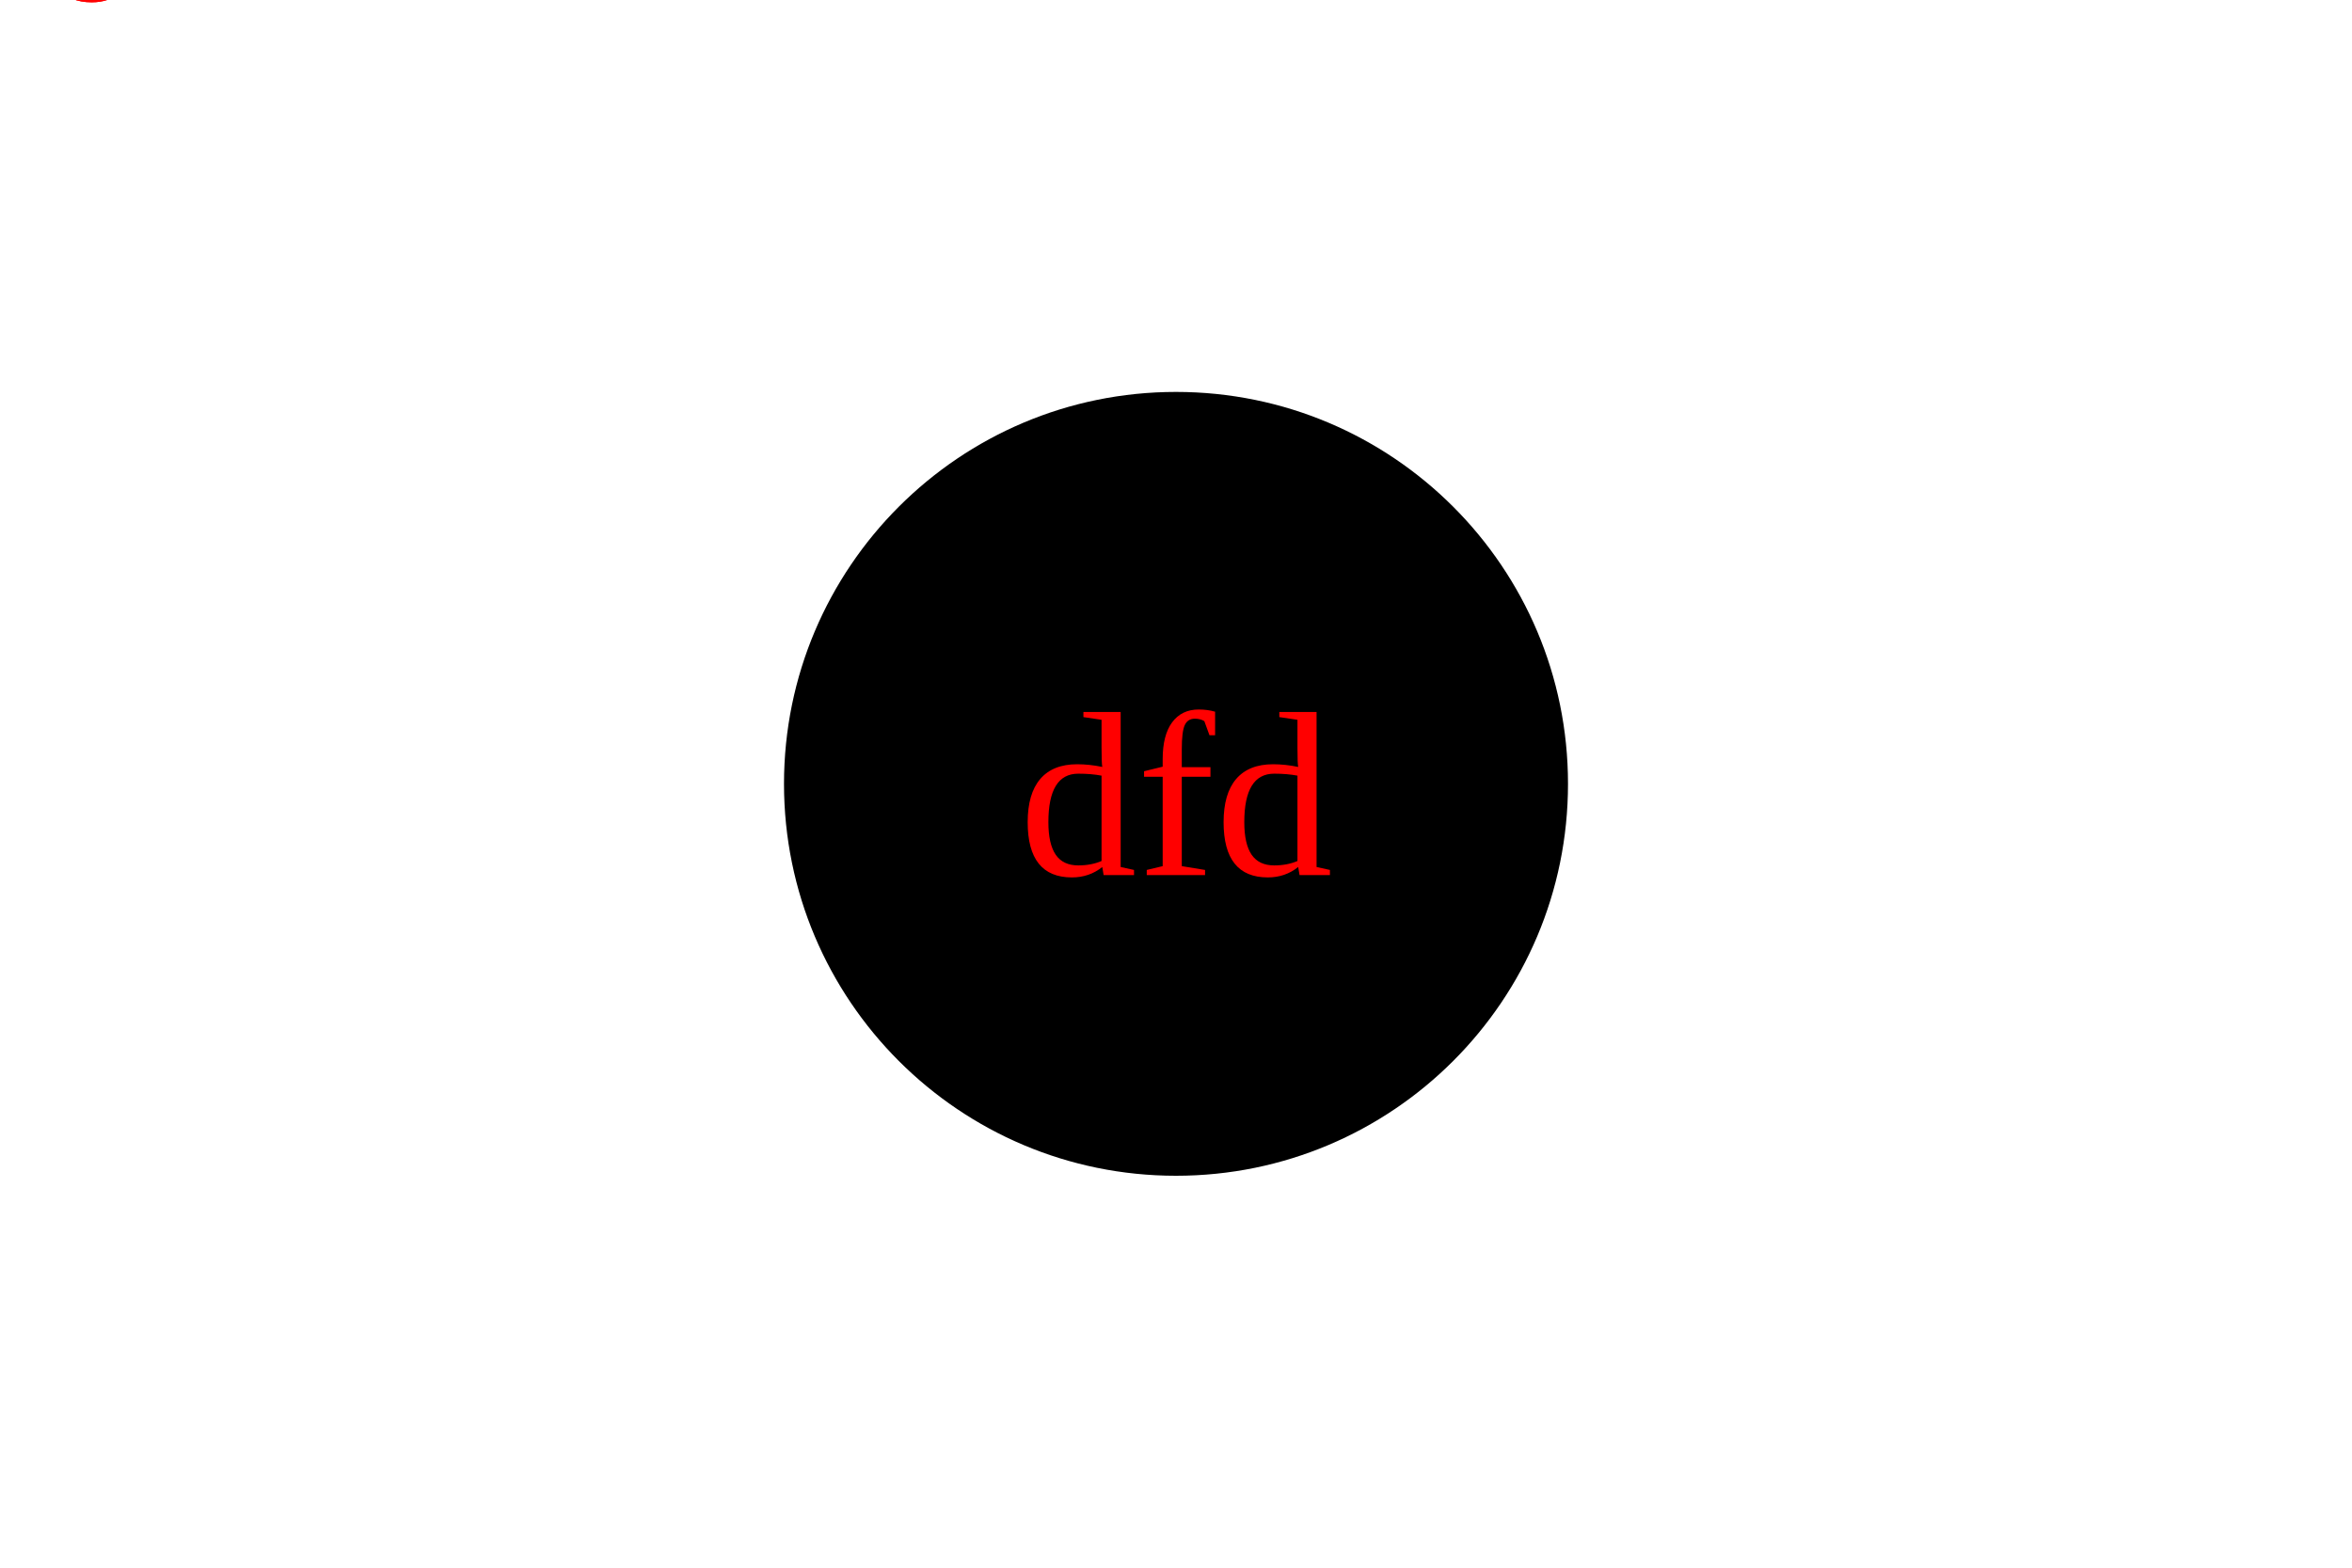
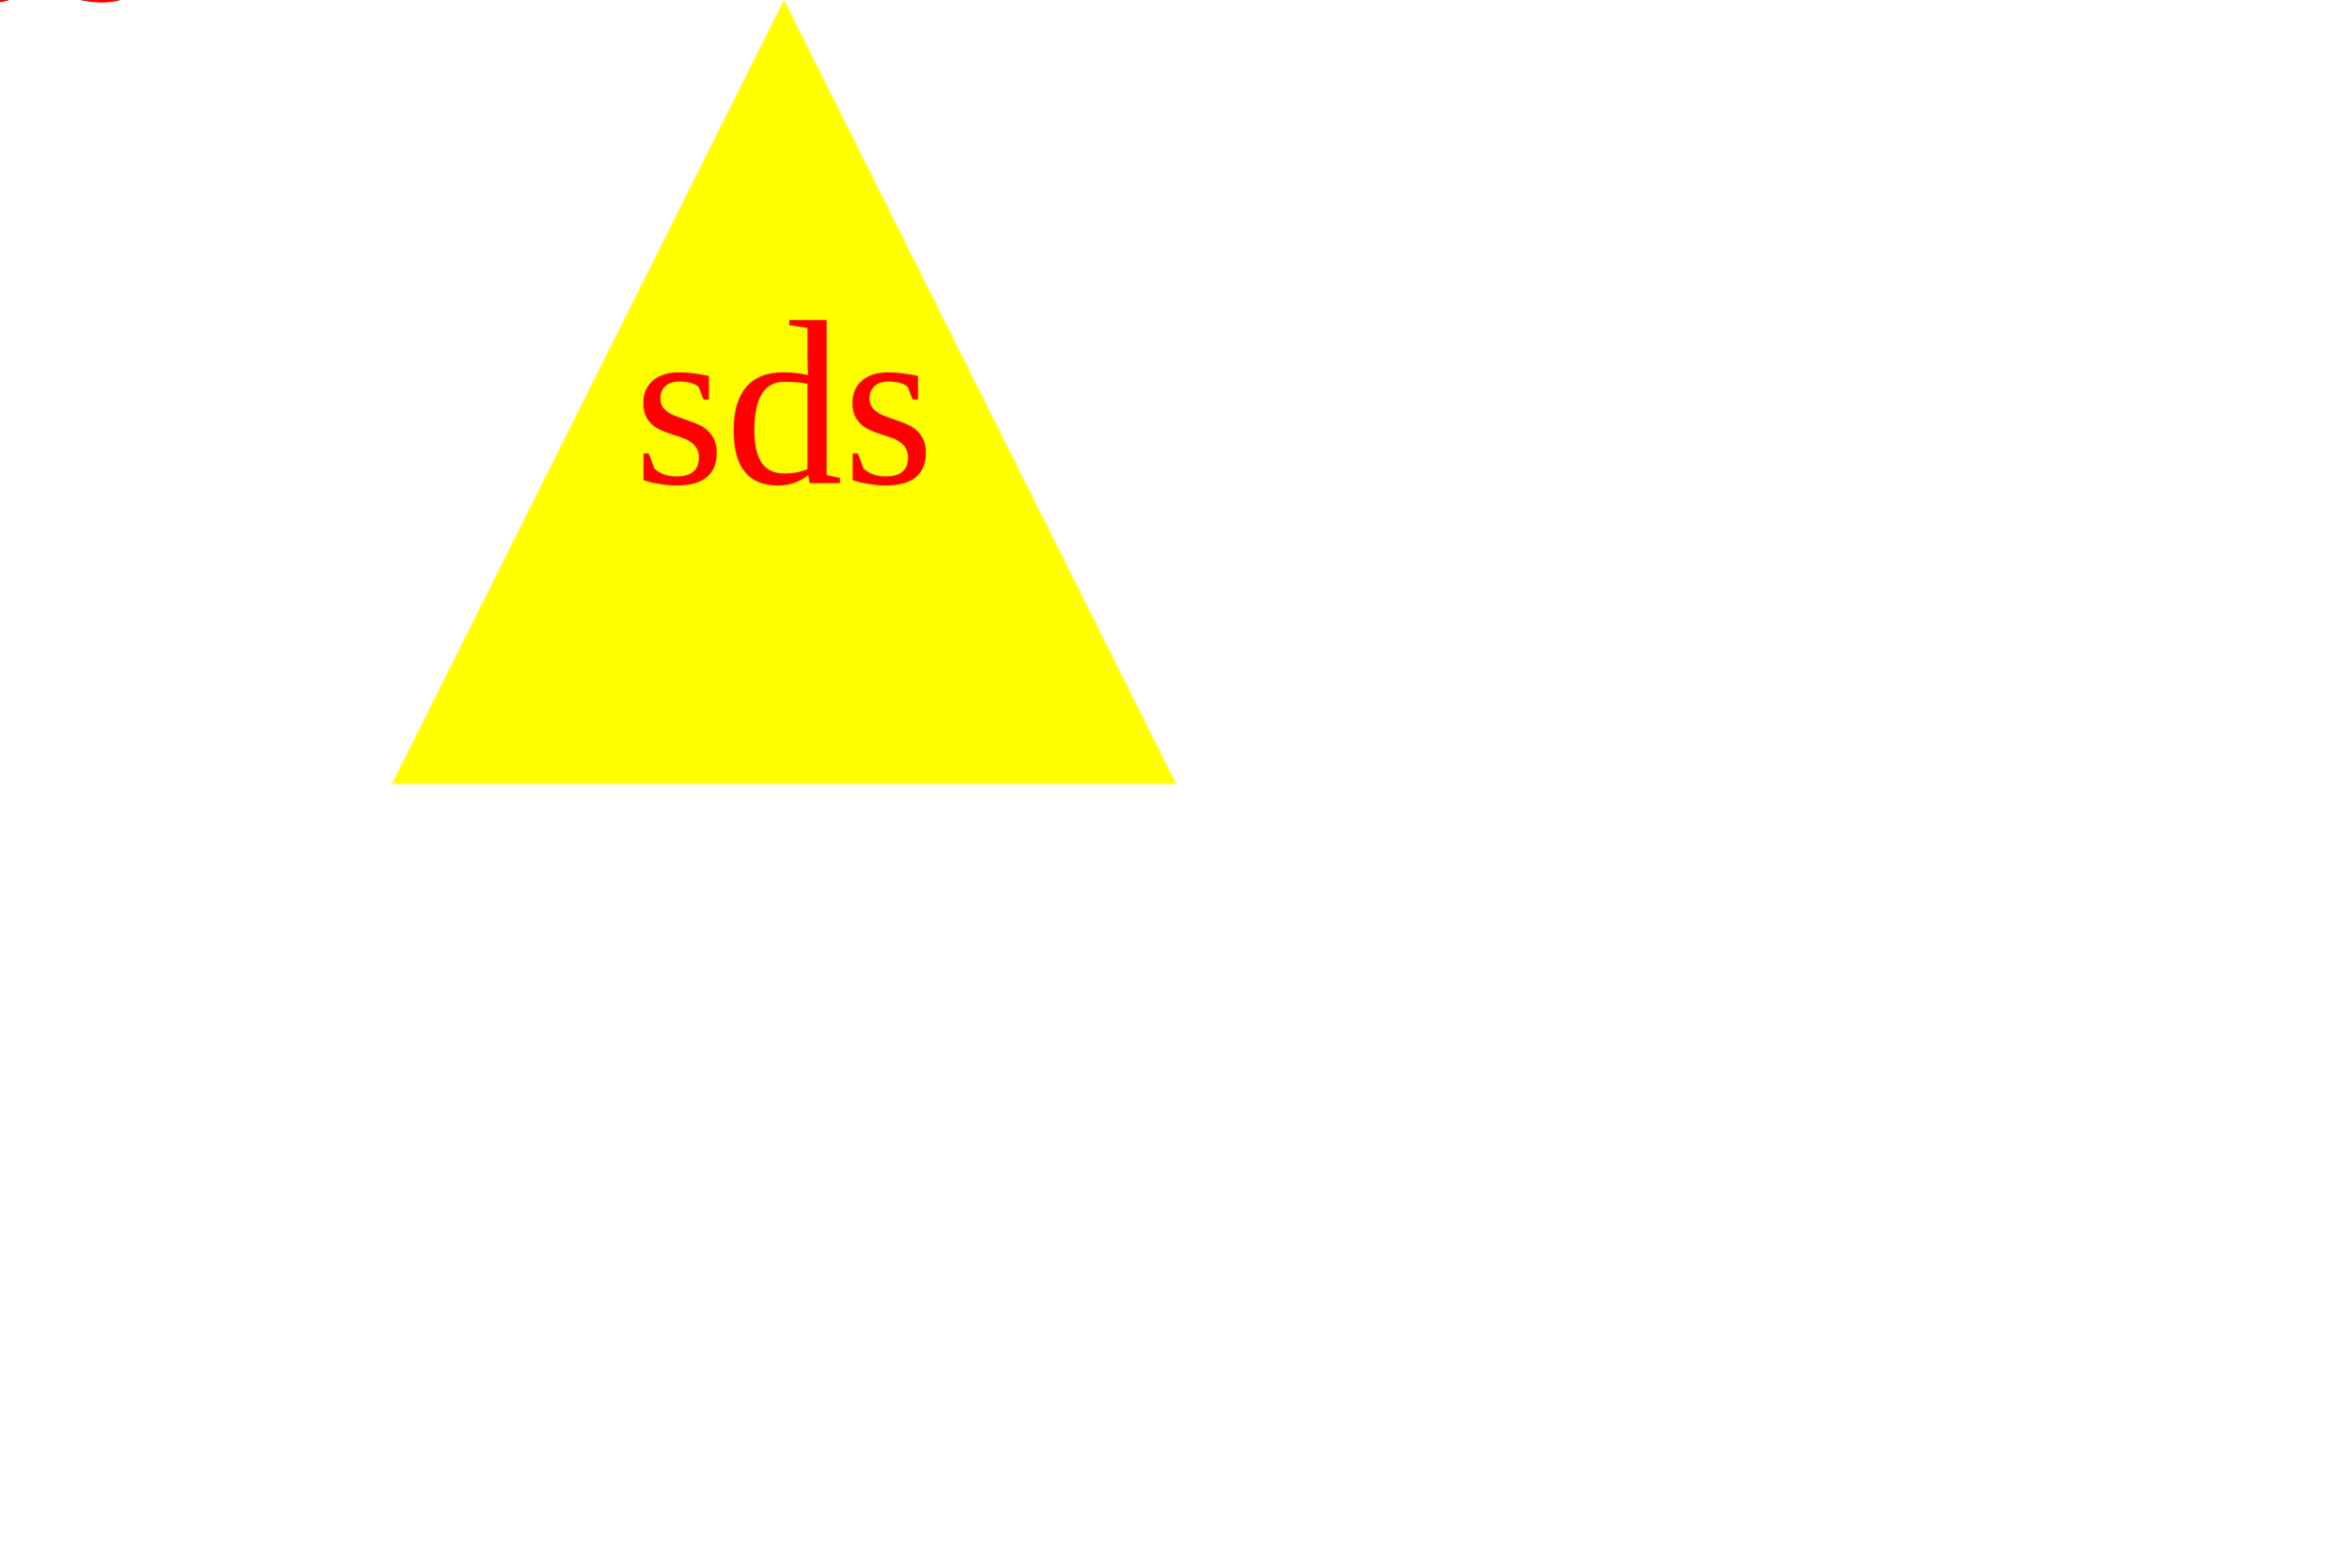
<svg xmlns="http://www.w3.org/2000/svg" xmlns:ns1="http://svgjs.dev/svgjs" version="1.1" width="300" height="200">
-   <circle r="50" cx="150" cy="100" fill="black" />
+   <polygon points="100,0 50,100 150,100" fill="yellow" />
  <text fill="red" font-size="30" text-anchor="middle" ns1:data="{&quot;leading&quot;:&quot;1.3&quot;}">
-     <tspan dy="0" x="0" ns1:data="{&quot;newLined&quot;:true}">dfd</tspan>
+     <tspan dy="0" x="0" ns1:data="{&quot;newLined&quot;:true}">sds</tspan>
  </text>
  <text fill="red" font-size="30" text-anchor="middle" ns1:data="{&quot;leading&quot;:&quot;1.3&quot;}">
-     <tspan dy="0" x="0" ns1:data="{&quot;newLined&quot;:true}">dfd</tspan>
+     <tspan dy="0" x="0" ns1:data="{&quot;newLined&quot;:true}">sds</tspan>
  </text>
-   <text fill="red" font-size="30" text-anchor="middle" x="150" y="111.638" ns1:data="{&quot;leading&quot;:&quot;1.3&quot;}">
-     <tspan dy="0" x="150" ns1:data="{&quot;newLined&quot;:true}">dfd</tspan>
+   <text fill="red" font-size="30" text-anchor="middle" x="100" y="61.638" ns1:data="{&quot;leading&quot;:&quot;1.3&quot;}">
+     <tspan dy="0" x="100" ns1:data="{&quot;newLined&quot;:true}">sds</tspan>
  </text>
</svg>
